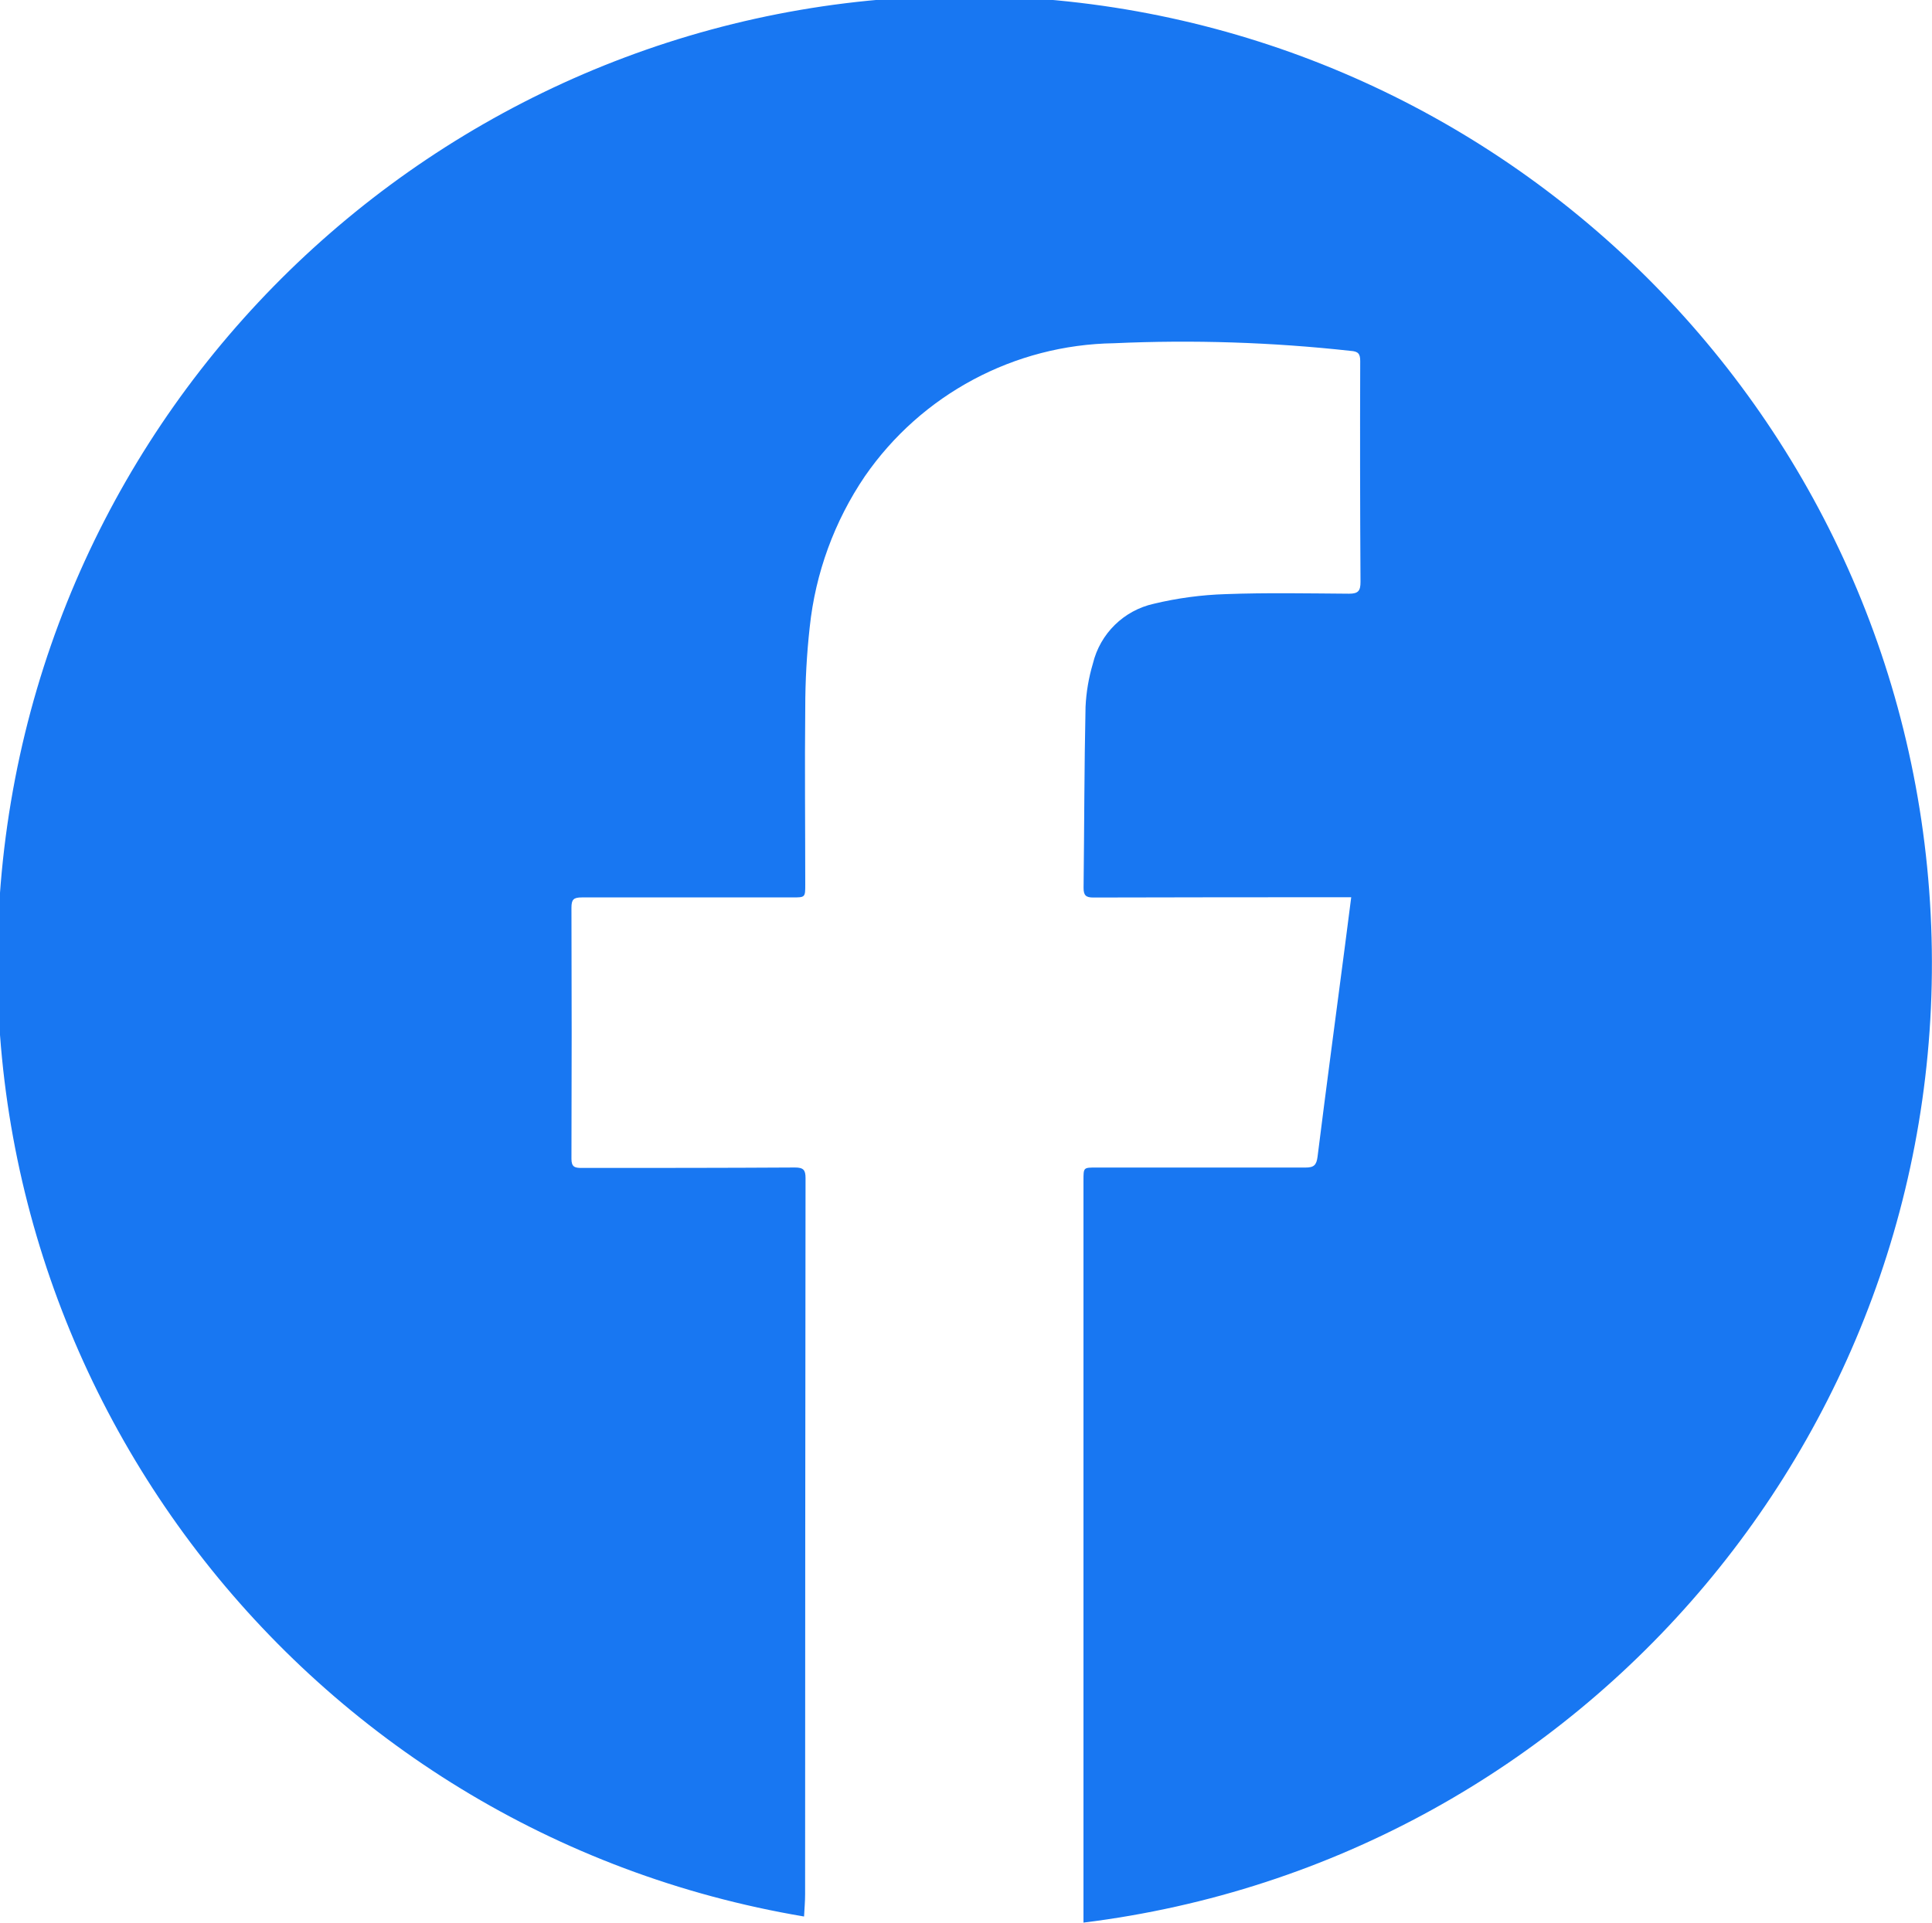
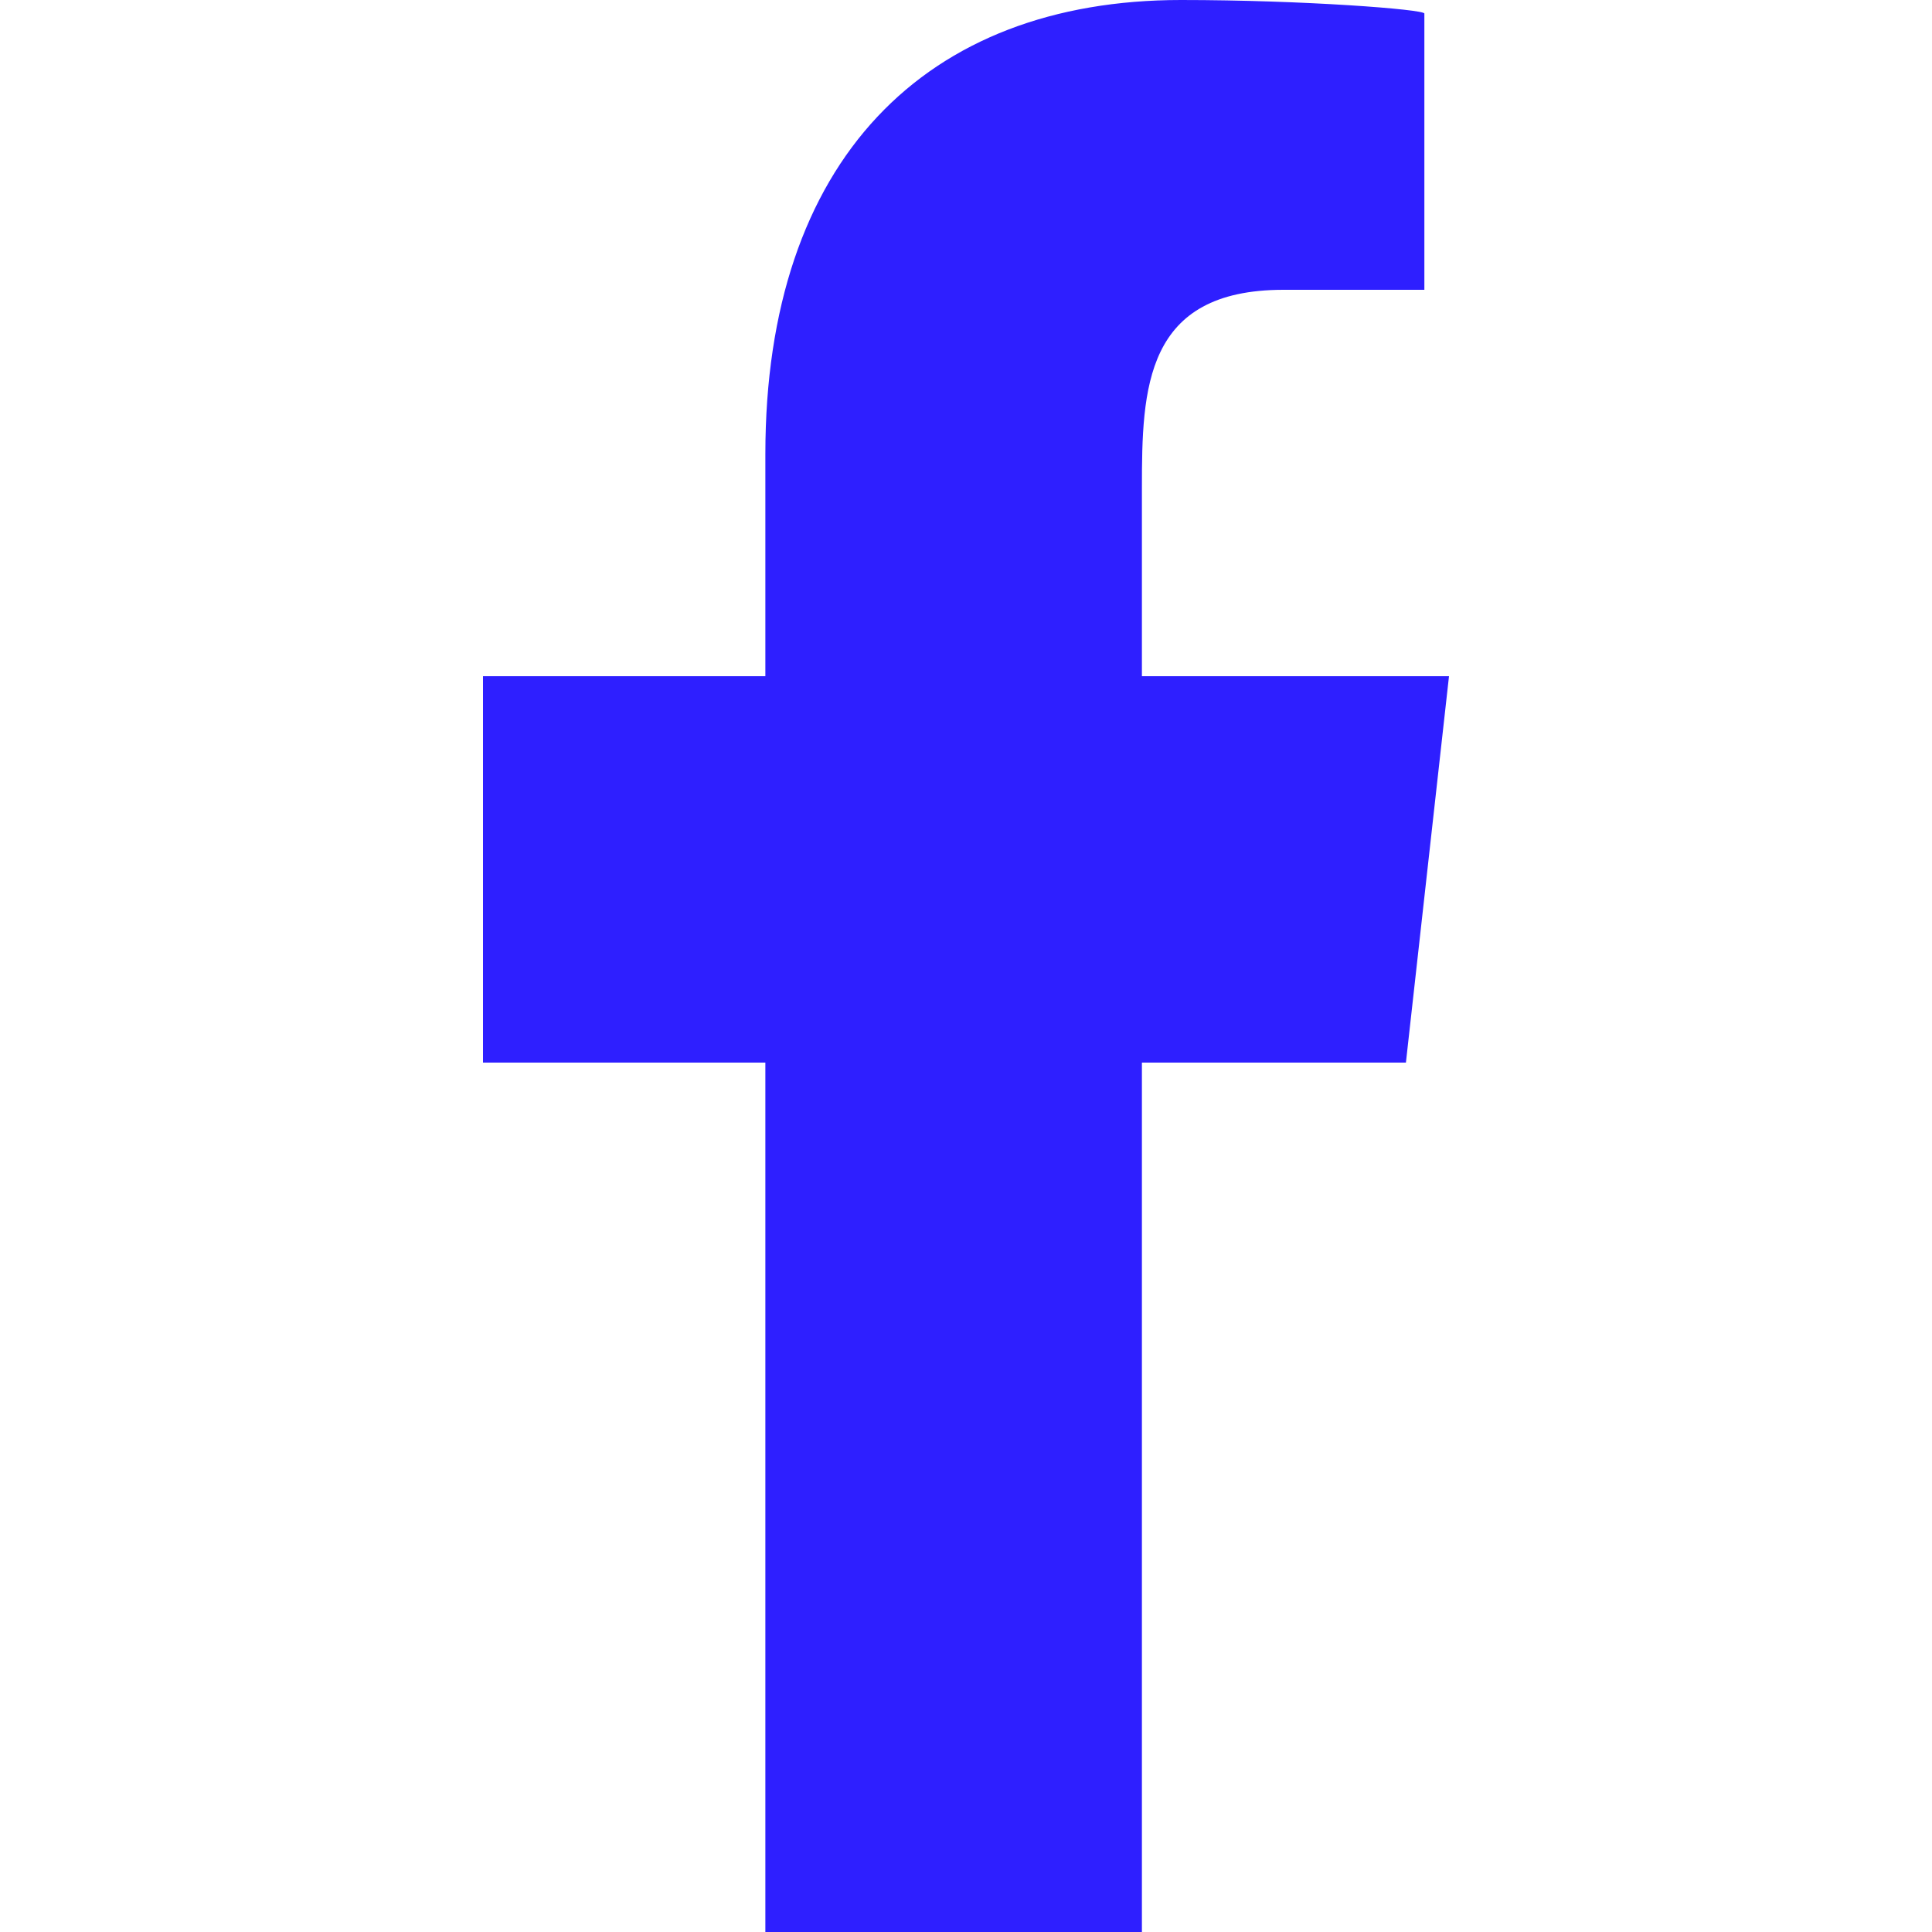
- <svg xmlns="http://www.w3.org/2000/svg" id="Group_15366" data-name="Group 15366" width="40.185" height="40" viewBox="0 0 40.185 40">
-   <defs>
-     <clipPath id="clip-path">
-       <rect id="Rectangle_2197" data-name="Rectangle 2197" width="40.185" height="40" fill="none" />
-     </clipPath>
-   </defs>
-   <g id="Group_15365" data-name="Group 15365" clip-path="url(#clip-path)">
-     <path id="Path_6142" data-name="Path 6142" d="M22.536,40v-.285q0-7.578,0-15.156c0-.27,0-.268.261-.268,1.453,0,2.906,0,4.358,0,.175,0,.228-.052.25-.228.182-1.453.376-2.9.566-4.356.045-.341.088-.682.134-1.04h-.4q-2.484,0-4.967.006c-.153,0-.2-.047-.2-.2.015-1.256.014-2.512.041-3.768a3.766,3.766,0,0,1,.153-.9A1.677,1.677,0,0,1,24,12.561a7.369,7.369,0,0,1,1.49-.2c.856-.032,1.714-.015,2.571-.009.191,0,.238-.06.237-.248q-.014-2.3-.006-4.594c0-.152-.044-.2-.2-.21a31.776,31.776,0,0,0-4.92-.159A6.416,6.416,0,0,0,17.988,9.91a6.882,6.882,0,0,0-1.146,3.137,15.3,15.3,0,0,0-.093,1.683c-.013,1.224,0,2.447,0,3.671,0,.27,0,.27-.268.27-1.459,0-2.919,0-4.378,0-.174,0-.217.043-.217.217q.009,2.611,0,5.222c0,.171.072.189.211.189,1.479,0,2.958,0,4.437-.009.178,0,.221.052.221.22q-.008,7.45-.009,14.9c0,.153-.014.307-.022.463A20.118,20.118,0,1,1,22.536,40" transform="translate(0 0)" fill="#1877f2" />
+ <svg xmlns="http://www.w3.org/2000/svg" width="800px" height="800px" viewBox="-5 0 20 20" version="1.1" fill="#a13636" stroke="#a13636">
+   <g id="SVGRepo_bgCarrier" stroke-width="0" />
+   <g id="SVGRepo_tracerCarrier" stroke-linecap="round" stroke-linejoin="round" />
+   <g id="SVGRepo_iconCarrier">
+     <defs> </defs>
+     <g id="Page-1" stroke="none" stroke-width="1" fill="none" fill-rule="evenodd">
+       <g id="Dribbble-Light-Preview" transform="translate(-385, -7399)" fill="#2e1fff">
+         <g id="icons" transform="translate(56, 160)">
+           <path d="M335.821,7259 L335.821,7250 L338.554,7250 L339,7246 L335.821,7246 L335.821,7244.052 C335.821,7243.022 335.848,7242 337.287,7242 L338.745,7242 L338.745,7239.14 C338.745,7239.097 337.492,7239 336.226,7239 C333.58,7239 331.923,7240.657 331.923,7243.7 L331.923,7246 L329,7246 L329,7250 L331.923,7250 L331.923,7259 L335.821,7259 Z" id="facebook-[#176]"> </path>
+         </g>
+       </g>
+     </g>
  </g>
</svg>
